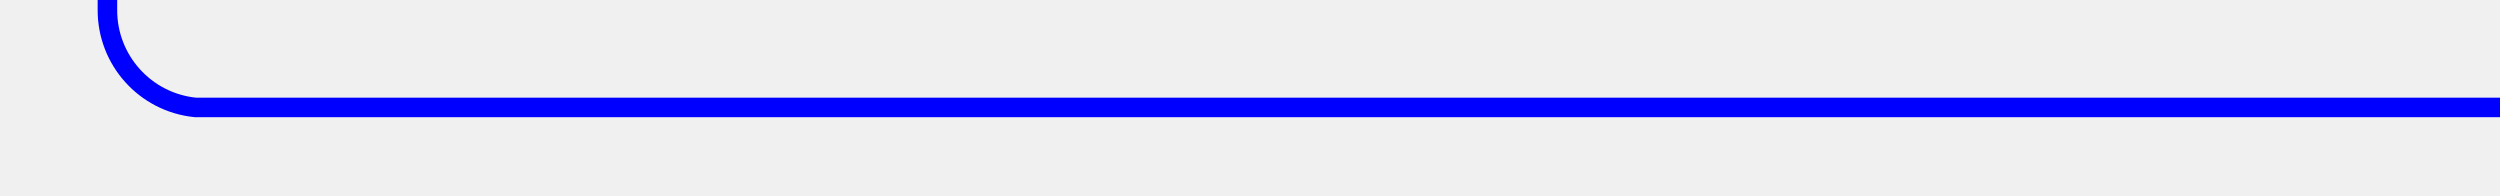
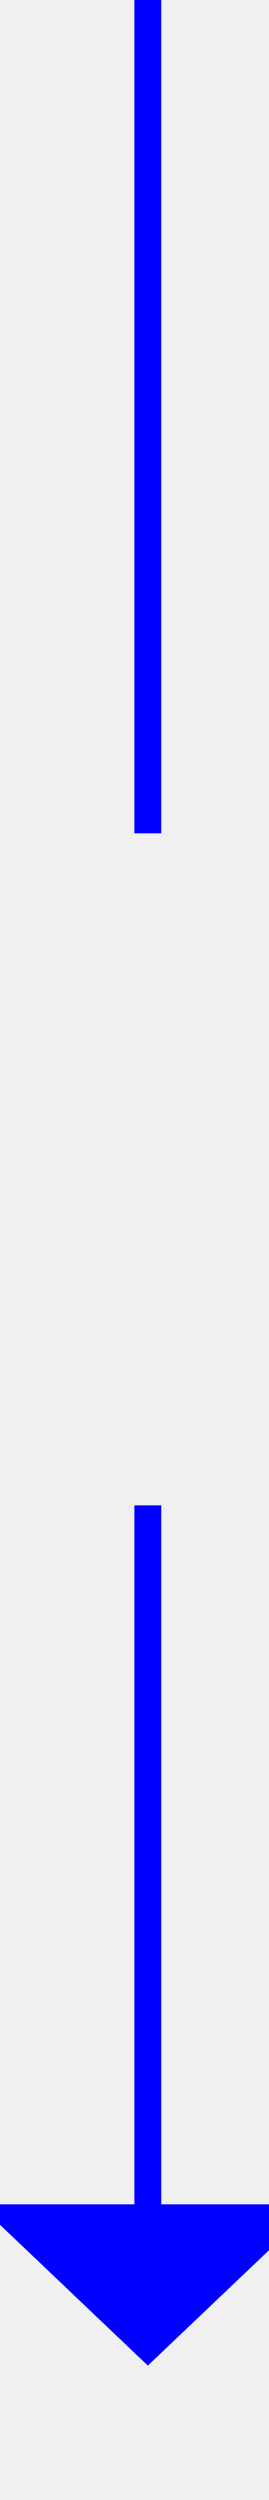
- <svg xmlns="http://www.w3.org/2000/svg" version="1.1" width="128px" height="10px" preserveAspectRatio="xMinYMid meet" viewBox="285 2479  128 8">
+ <svg xmlns="http://www.w3.org/2000/svg" version="1.1" width="10px" height="93px" preserveAspectRatio="xMidYMin meet" viewBox="1504 1603  8 93">
  <defs>
-     <mask fill="white" id="clip62">
-       <path d="M 273.5 2302  L 306.5 2302  L 306.5 2327  L 273.5 2327  Z M 273.5 2156  L 441 2156  L 441 2486  L 273.5 2486  Z " fill-rule="evenodd" />
+     <mask fill="white" id="clip46">
+       <path d="M 1491.5 1634  L 1524.5 1634  L 1524.5 1659  L 1491.5 1659  Z M 1491.5 1603  L 1524.5 1603  L 1524.5 1700  L 1491.5 1700  Z " fill-rule="evenodd" />
    </mask>
  </defs>
-   <path d="M 413 2483.5  L 295 2483.5  A 5 5 0 0 1 290.5 2478.5 L 290.5 2170  A 5 5 0 0 1 295.5 2165.5 L 427 2165.5  " stroke-width="1" stroke="#0000ff" fill="none" mask="url(#clip62)" />
-   <path d="M 426 2171.8  L 432 2165.5  L 426 2159.2  L 426 2171.8  Z " fill-rule="nonzero" fill="#0000ff" stroke="none" mask="url(#clip62)" />
+   <path d="M 1508.5 1634  L 1508.5 1603  M 1508.5 1659  L 1508.5 1686  " stroke-width="1" stroke="#0000ff" fill="none" />
+   <path d="M 1502.2 1685  L 1508.5 1691  L 1514.8 1685  L 1502.2 1685  Z " fill-rule="nonzero" fill="#0000ff" stroke="none" mask="url(#clip46)" />
</svg>
